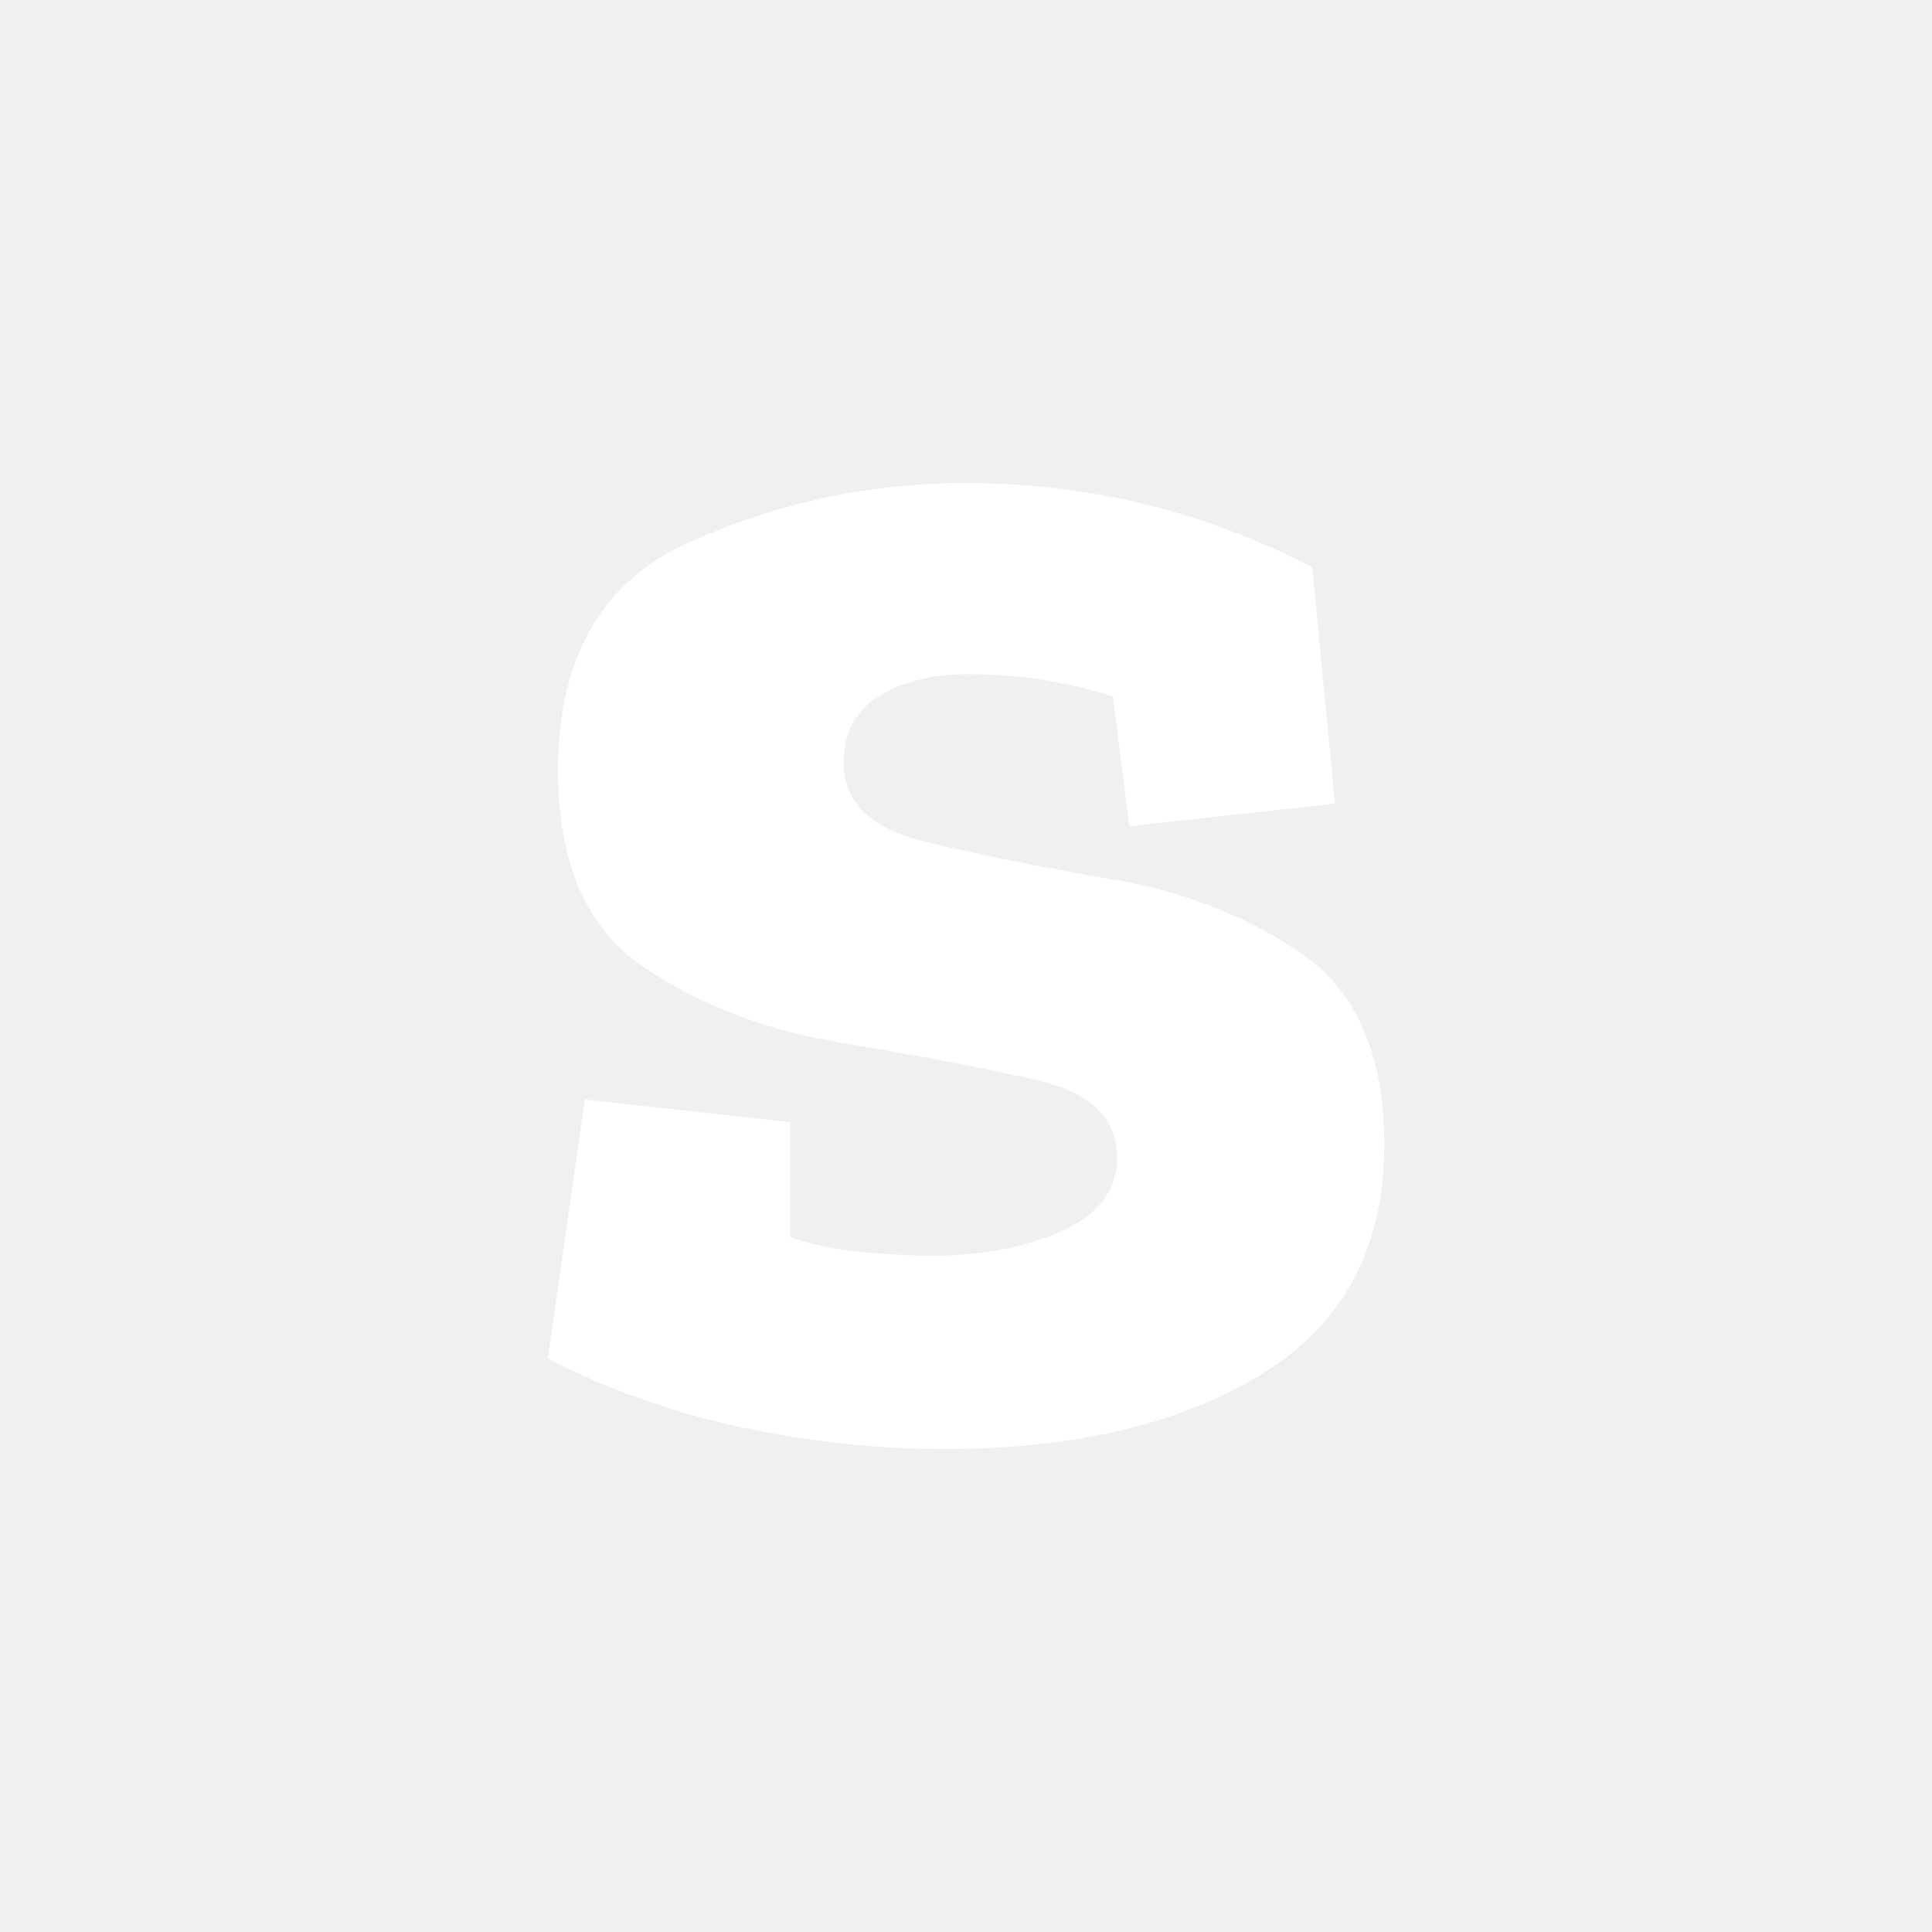
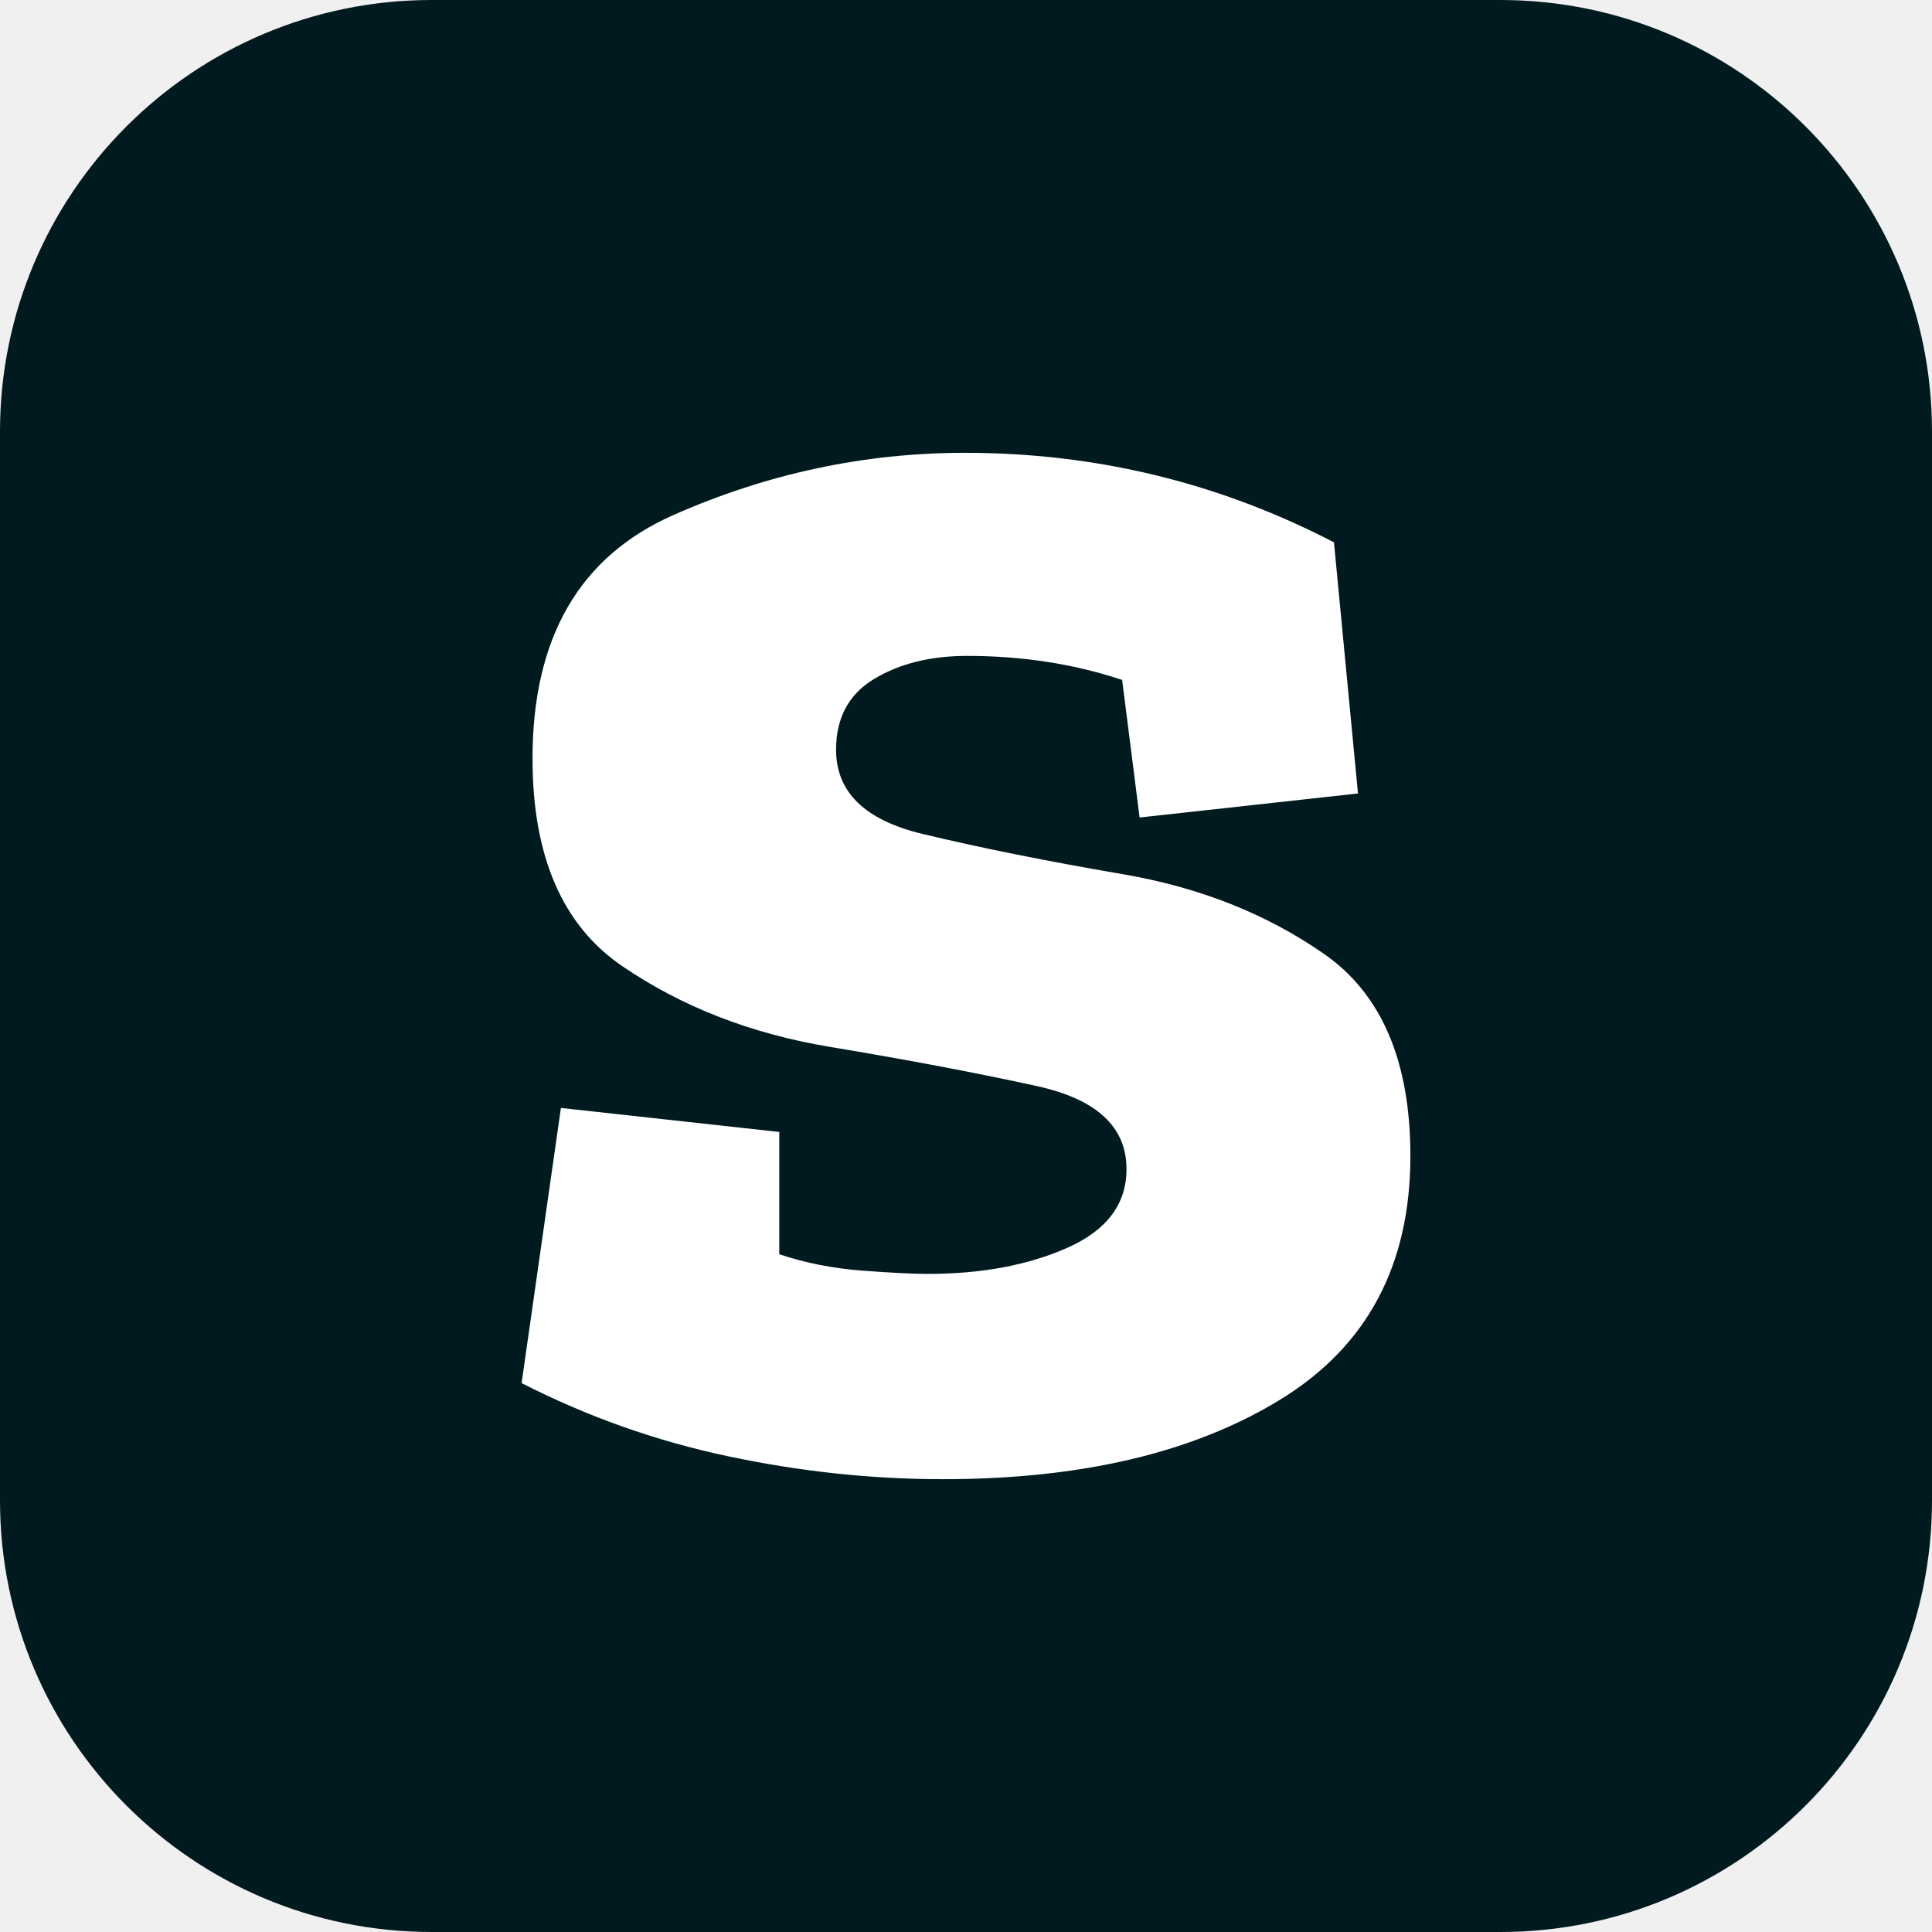
- <svg xmlns="http://www.w3.org/2000/svg" width="128" height="128" viewBox="0 0 128 128" fill="none">
-   <g transform="translate(32.4766 33.3617) scale(0.13617)">
+ <svg xmlns="http://www.w3.org/2000/svg" width="64" height="64" viewBox="0 0 64 64" fill="none" role="img" aria-label="styal">
+   <rect width="64" height="64" rx="14.3" fill="#001A20" />
+   <g transform="translate(15.2532 15.7234) scale(0.07234)">
    <g transform="translate(0 450.0) scale(1 -1)">
      <path d="M435.0 138.0Q435.0 63.0 375.5 26.5Q316.0 -10.0 221.0 -10.0Q172.0 -10.0 122.5 0.5Q73.0 11.0 28.0 34.0L46.0 160.0L146.0 149.0V93.0Q164.0 87.0 184.0 85.5Q204.0 84.0 214.0 84.0Q251.0 84.0 278.0 96.0Q305.0 108.0 305.0 132.0Q305.0 161.0 264.0 170.0Q223.0 179.0 169.0 188.0Q115.0 197.0 74.0 225.0Q33.0 253.0 33.0 320.0Q33.0 403.0 97.5 431.5Q162.0 460.0 231.0 460.0Q321.0 460.0 400.0 419.0L411.0 304.0L311.0 293.0L303.0 356.0Q270.0 367.0 232.0 367.0Q207.0 367.0 189.5 356.5Q172.0 346.0 172.0 324.0Q172.0 295.0 211.5 285.5Q251.0 276.0 303.5 267.0Q356.0 258.0 395.5 230.5Q435.0 203.0 435.0 138.0Z" fill="white" />
    </g>
  </g>
</svg>
